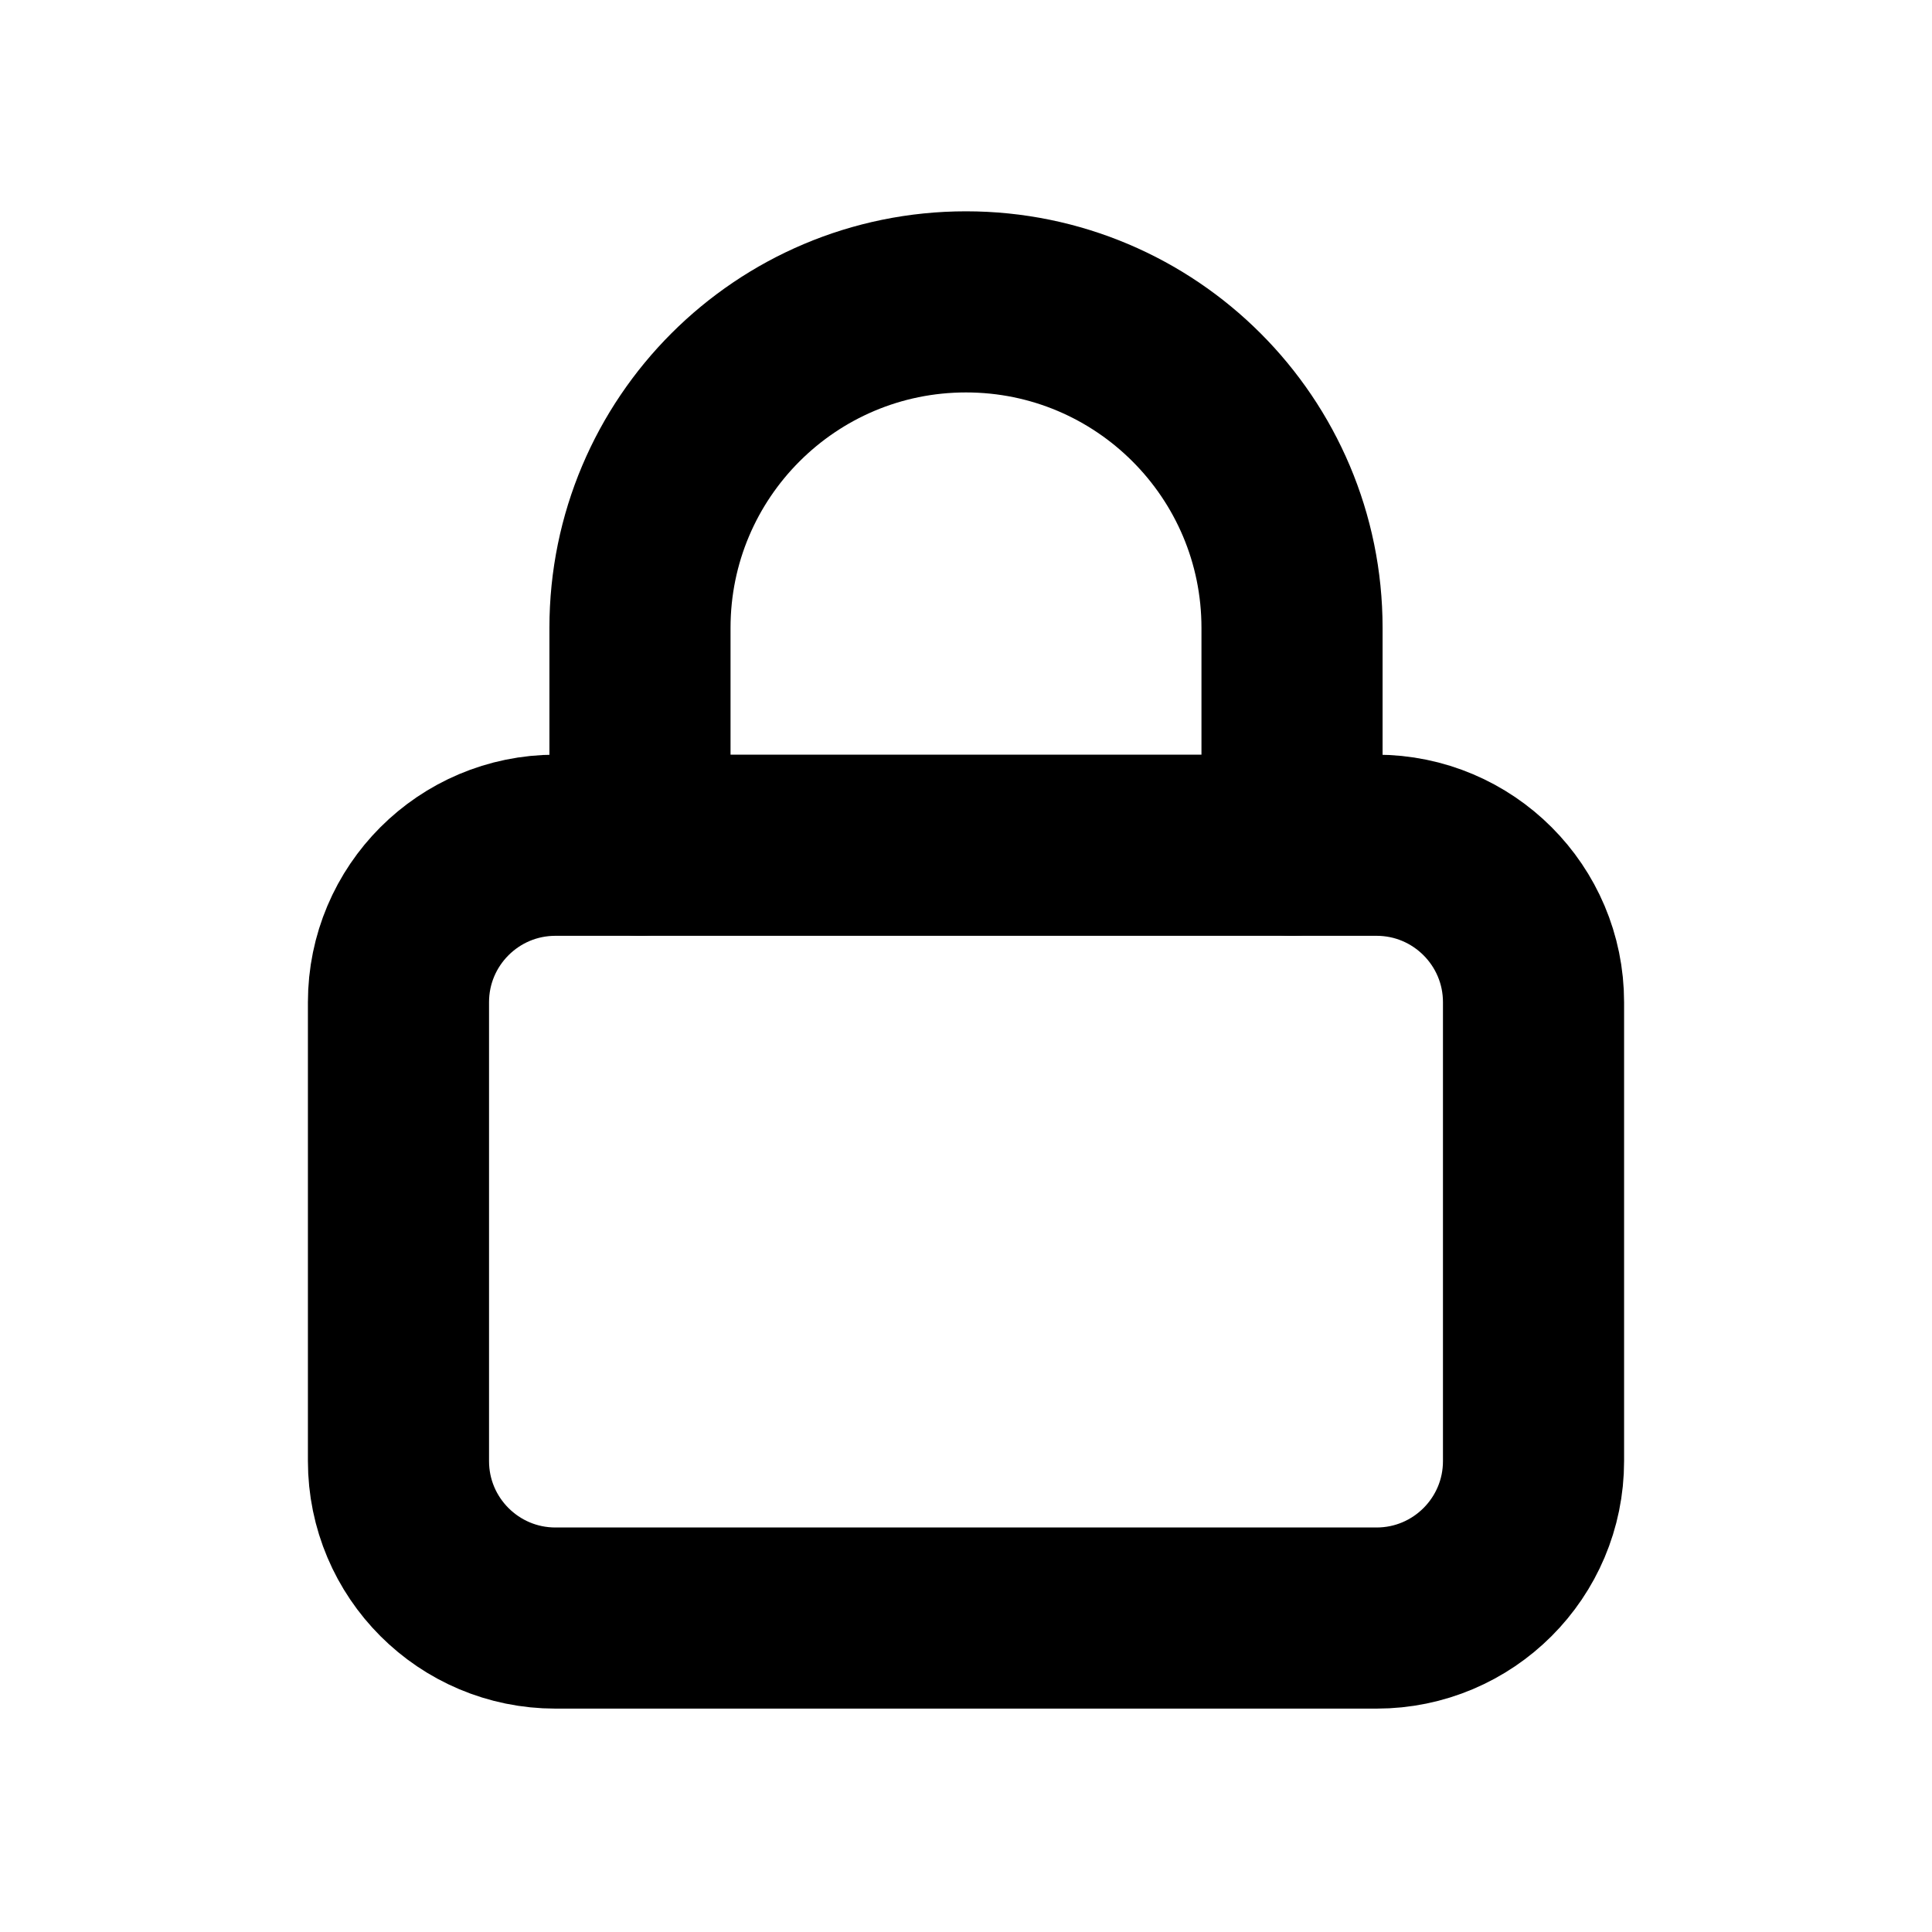
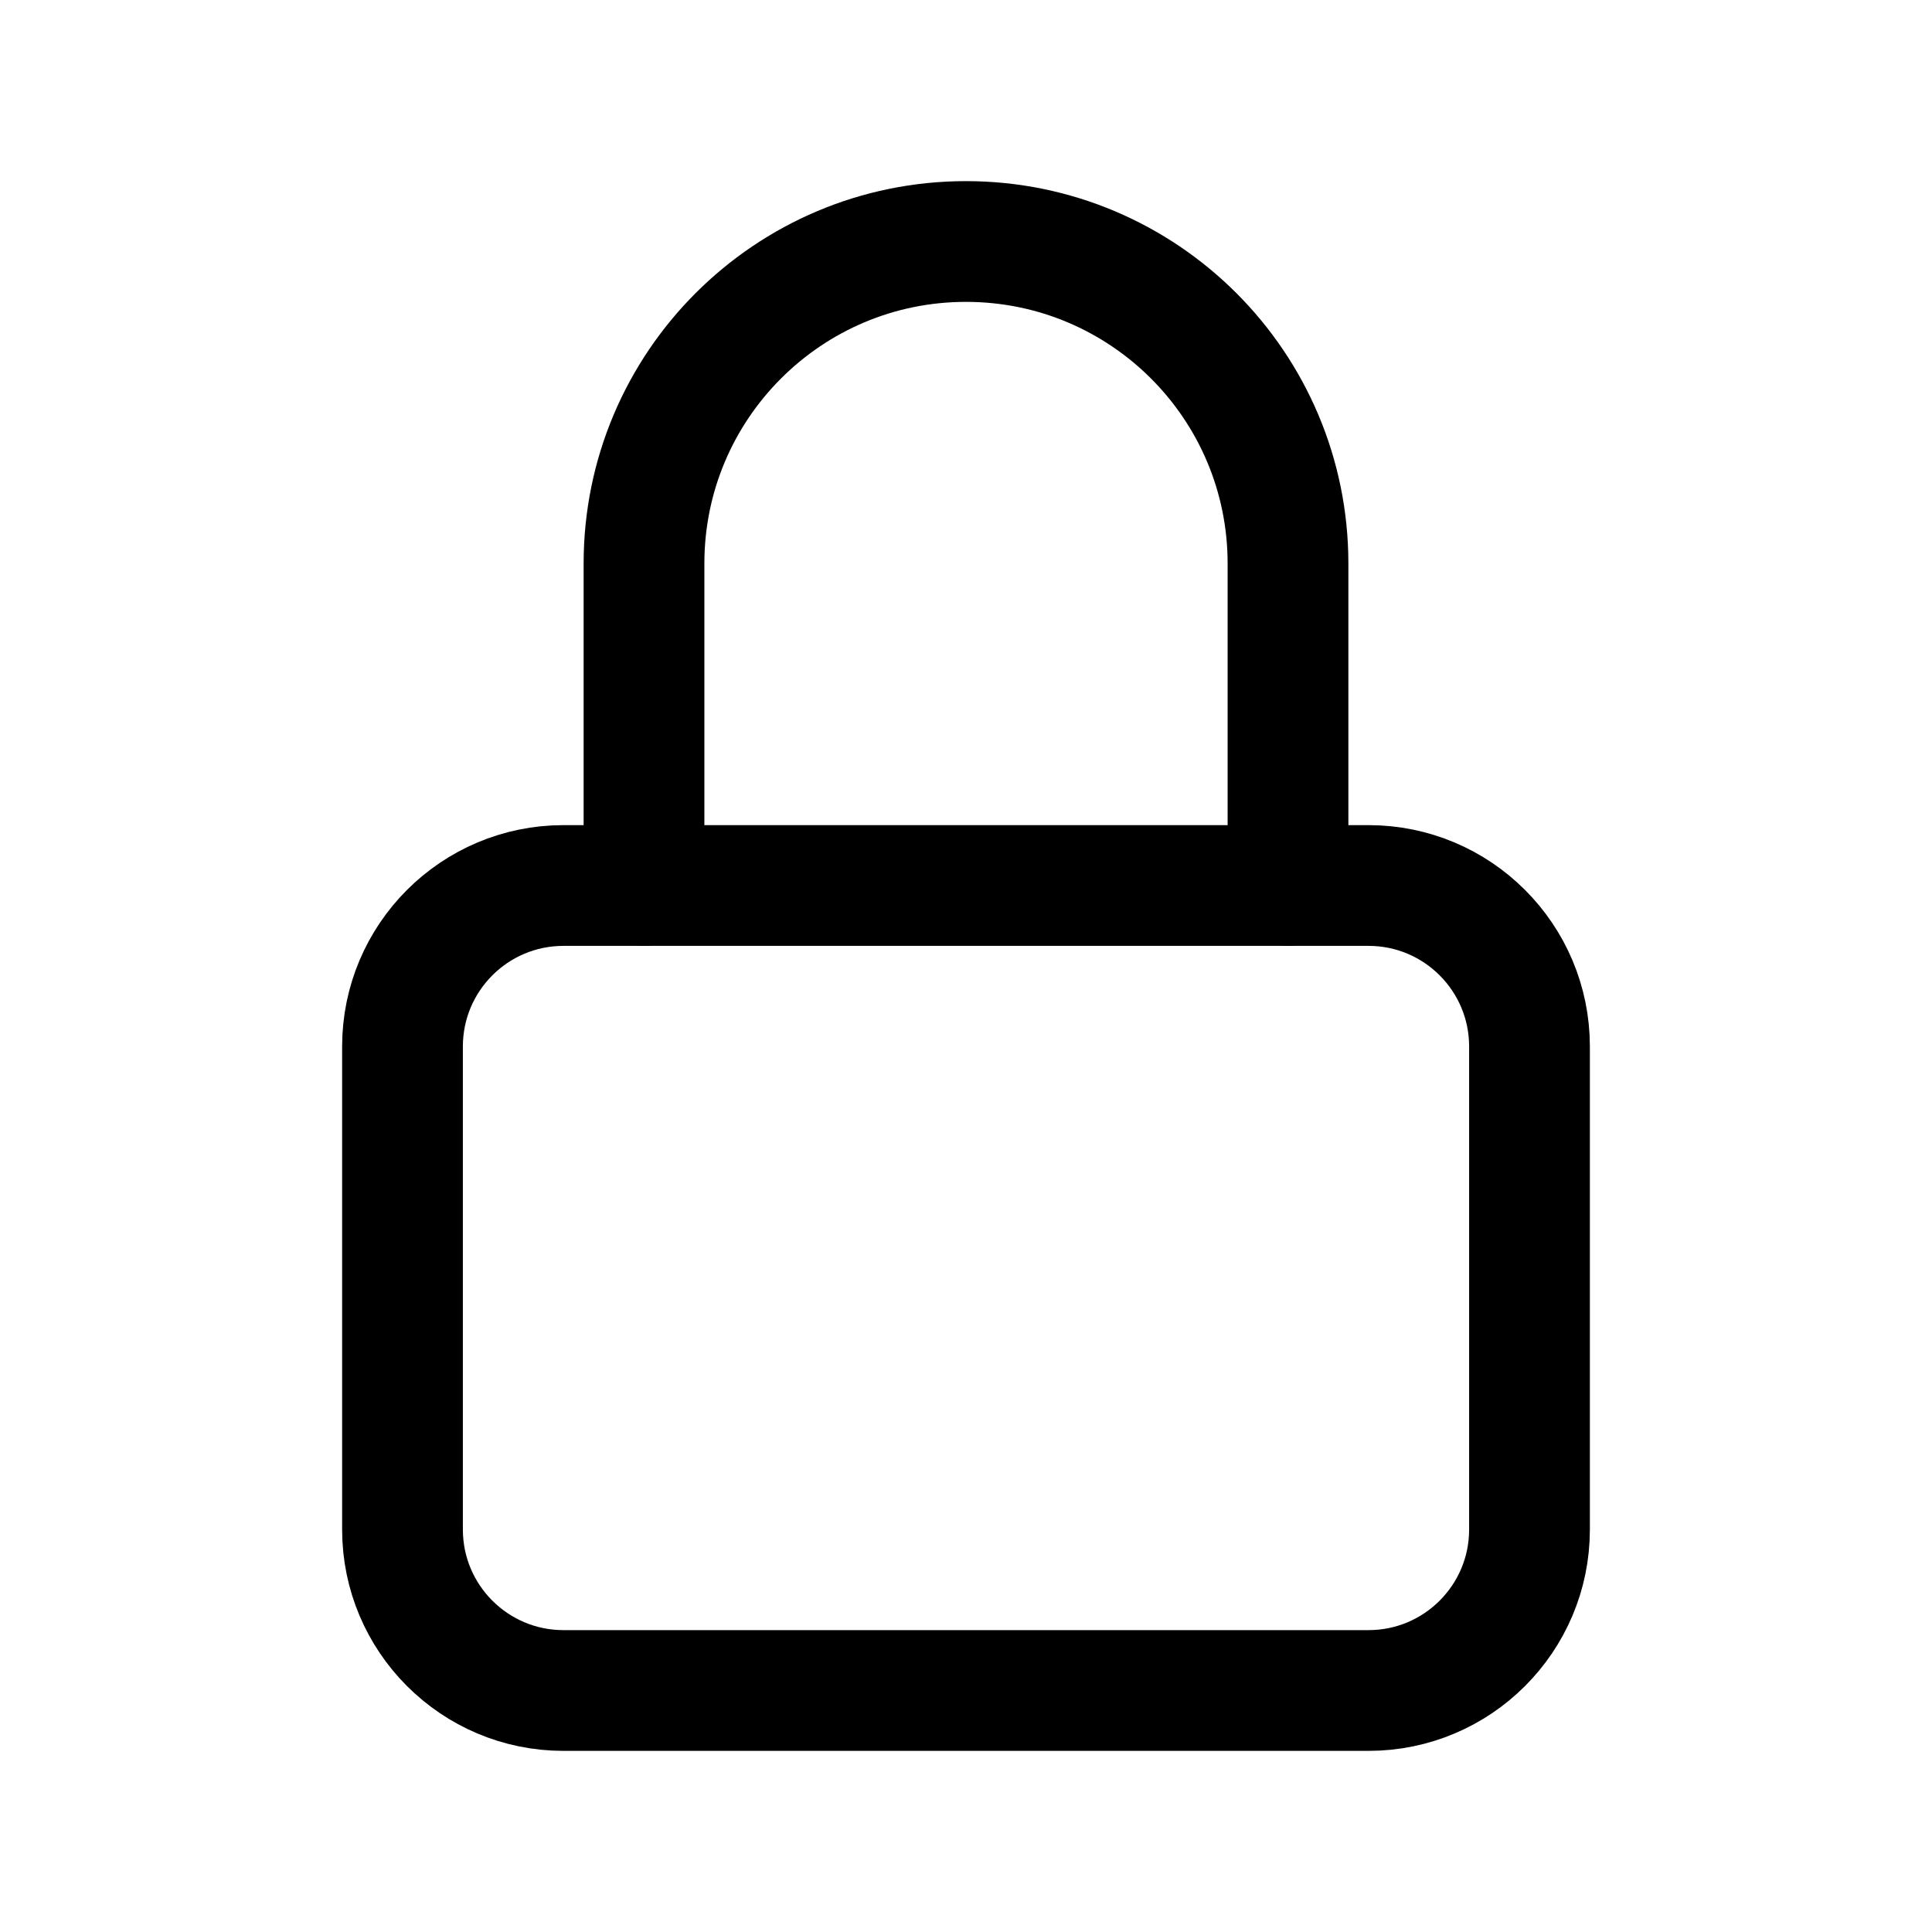
- <svg xmlns="http://www.w3.org/2000/svg" width="16" height="16" viewBox="0 0 16 16" fill="none" stroke="currentColor" stroke-width="1.5" stroke-linecap="round" stroke-linejoin="round">
-   <rect x="3.3" y="7" width="9.4" height="6.4" rx="1.3" />
-   <path d="M5.3 7V5.2a2.7 2.7 0 0 1 5.4 0V7" />
+ <svg xmlns="http://www.w3.org/2000/svg" viewBox="0 0 24 24" fill="none" stroke="currentColor" stroke-width="1.5" stroke-linecap="round" stroke-linejoin="round">
+   <rect x="5" y="11" width="14" height="10" rx="2" />
+   <path d="M8 11V7a4 4 0 0 1 8 0v4" />
</svg>
